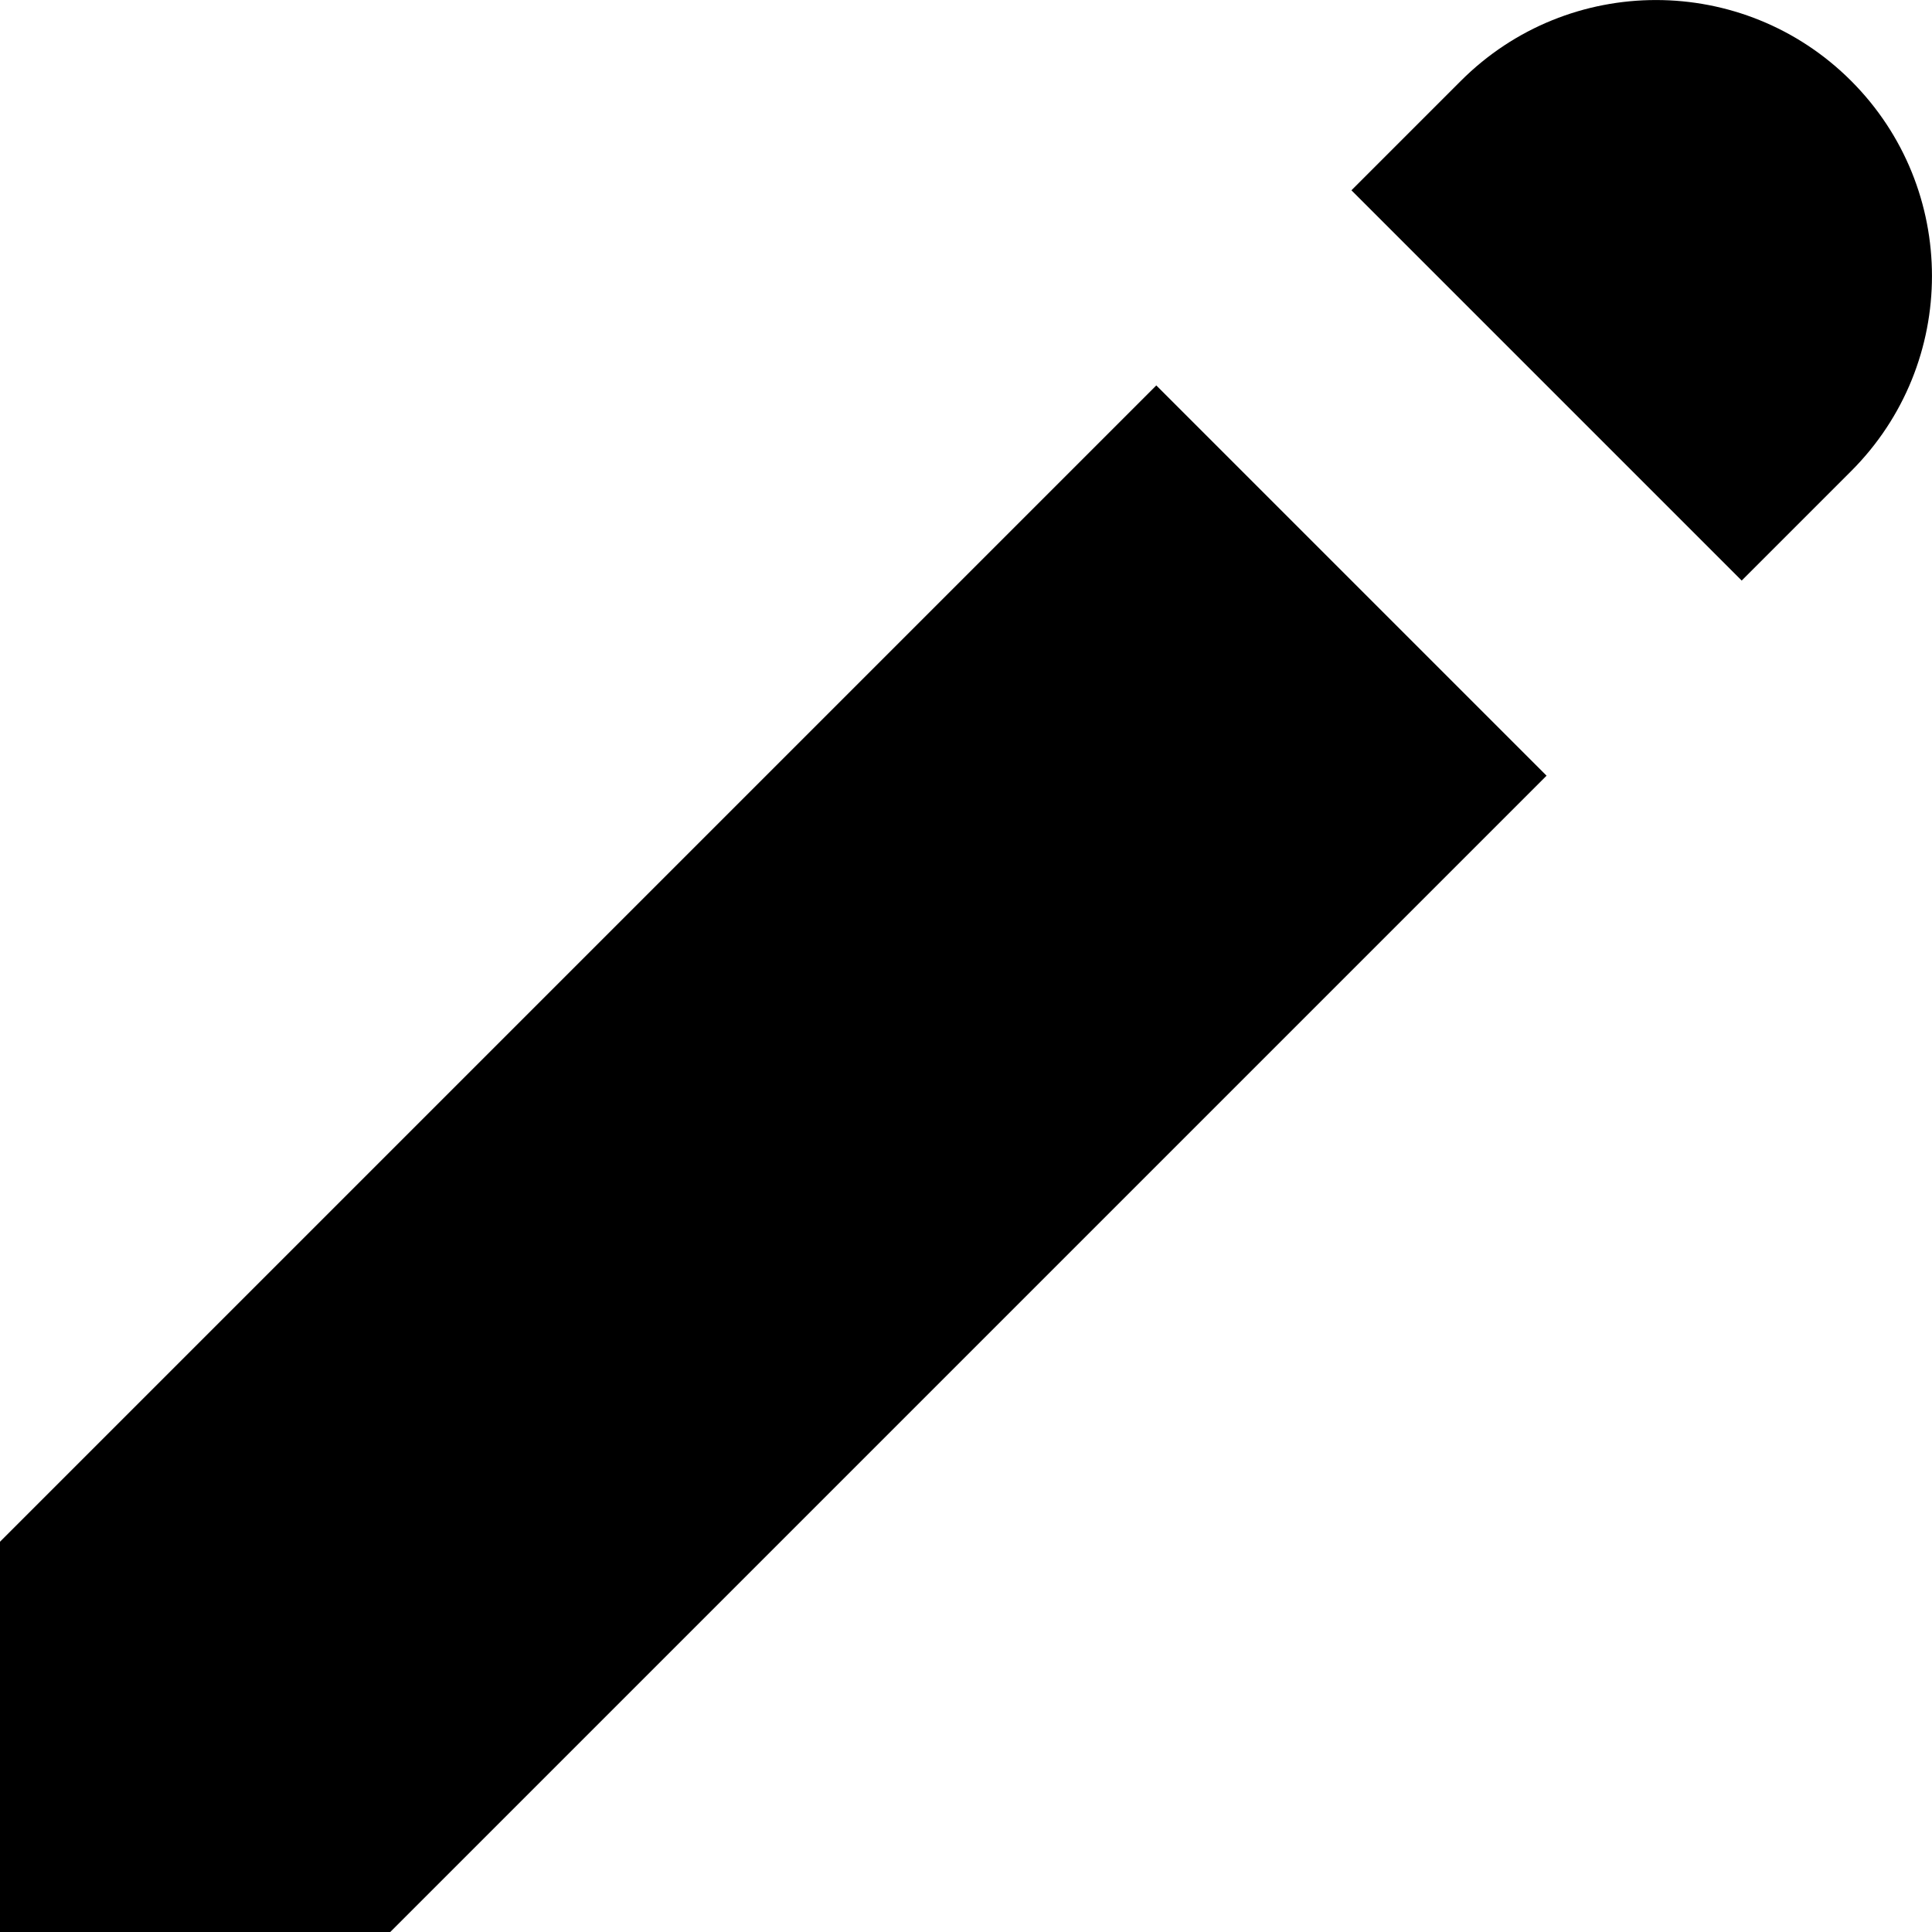
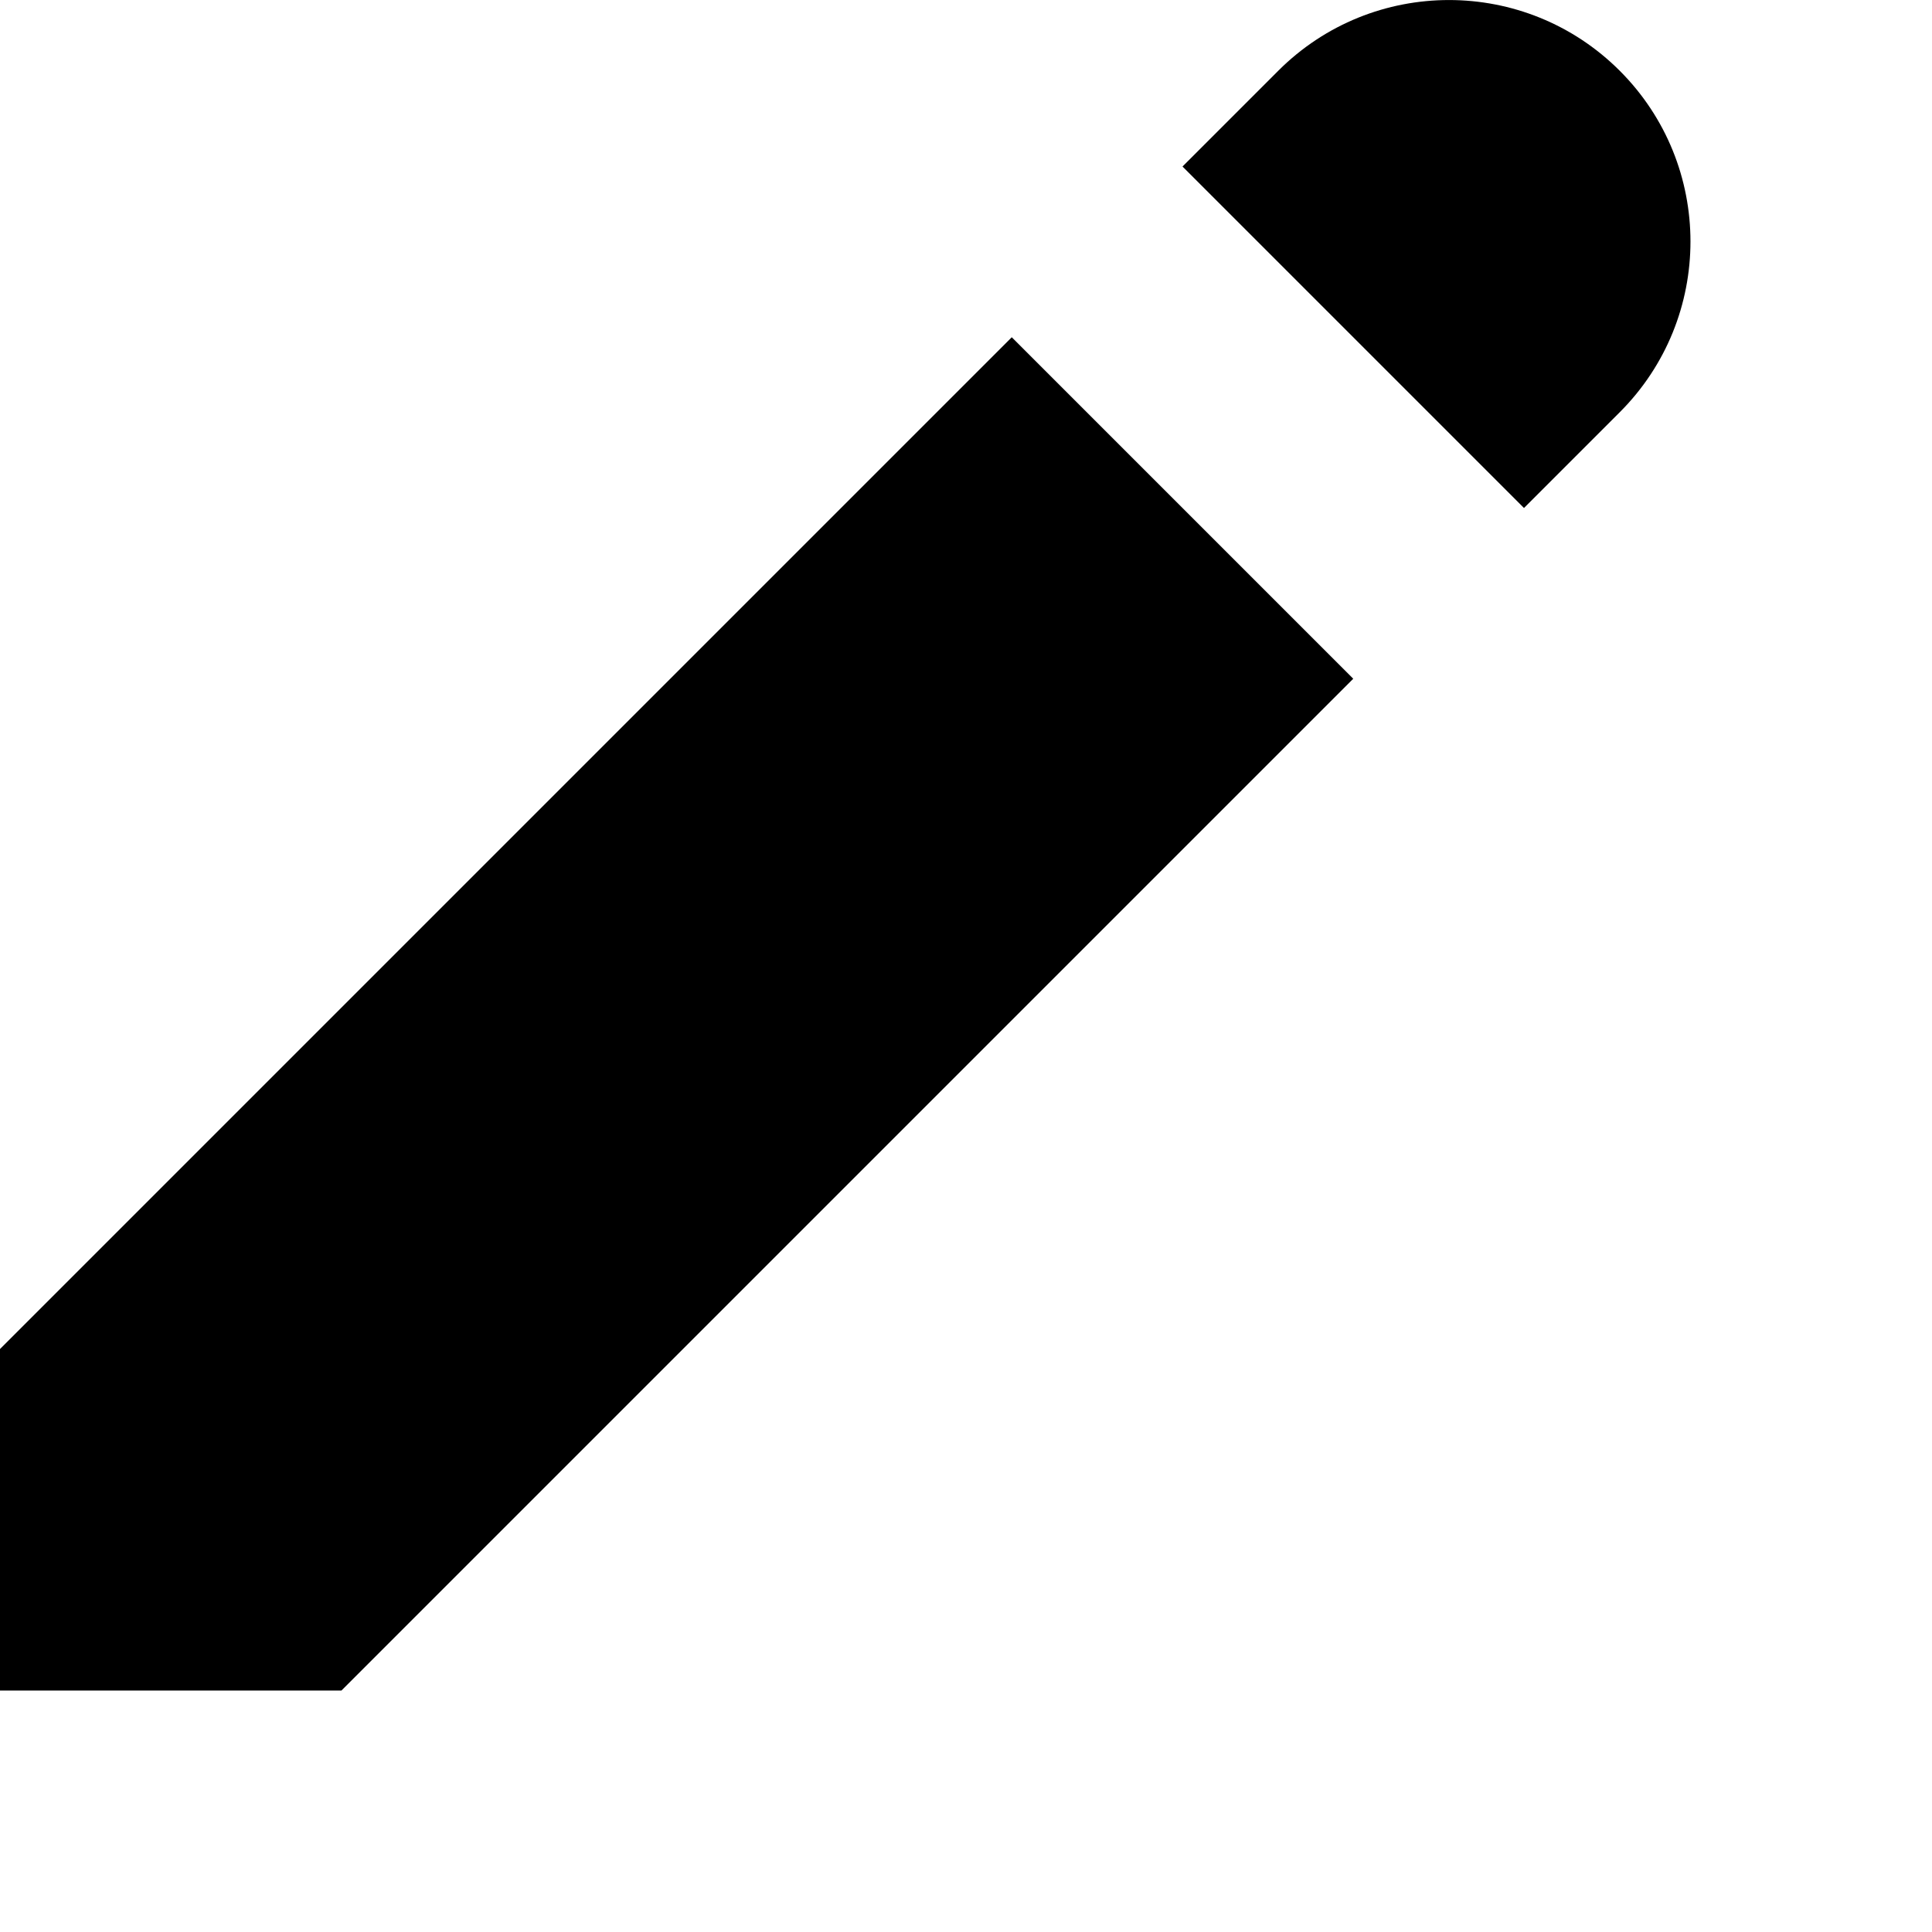
- <svg xmlns="http://www.w3.org/2000/svg" viewBox="0 0 14 14" fill="none">
+ <svg xmlns="http://www.w3.org/2000/svg" width="16" height="16" viewBox="0 0 16 16" fill="currentColor">
  <path d="M10.586 0.586C11.367 -0.195 12.633 -0.195 13.414 0.586C14.195 1.367 14.195 2.633 13.414 3.414L12.621 4.207L9.793 1.379L10.586 0.586Z" fill="currentColor" />
  <path d="M8.379 2.793L0 11.172V14H2.828L11.207 5.621L8.379 2.793Z" fill="currentColor" />
</svg>
